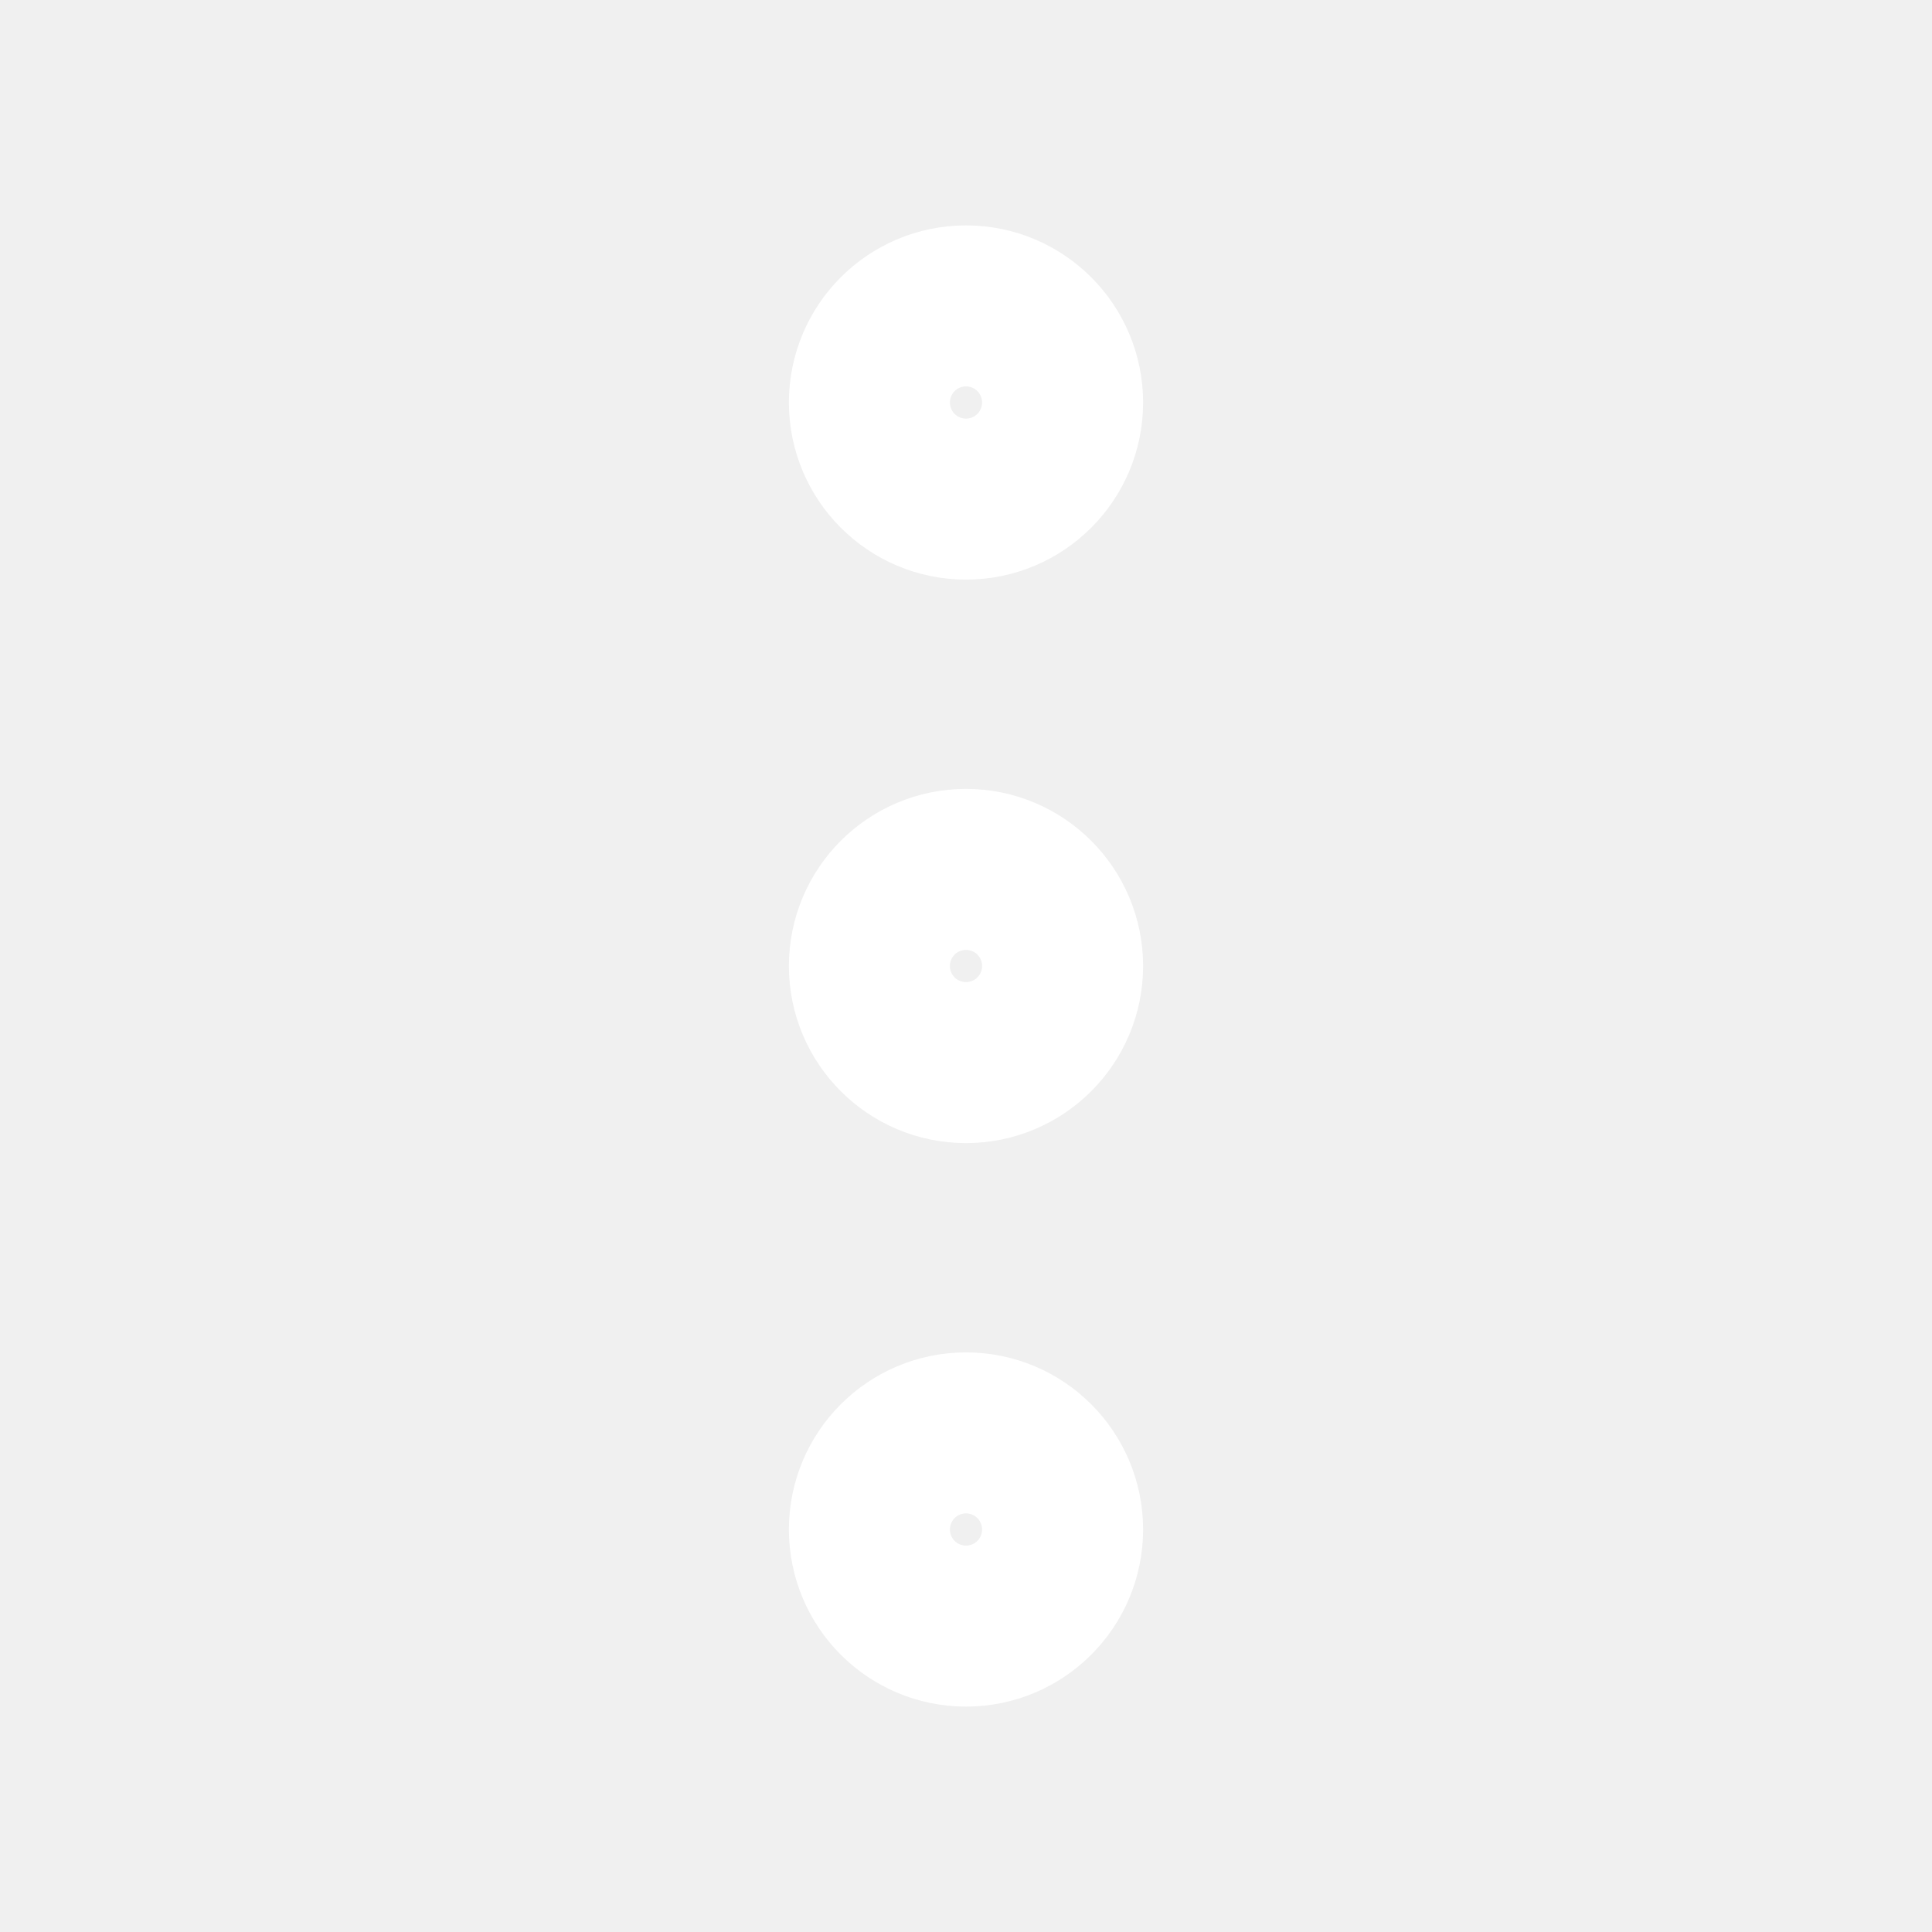
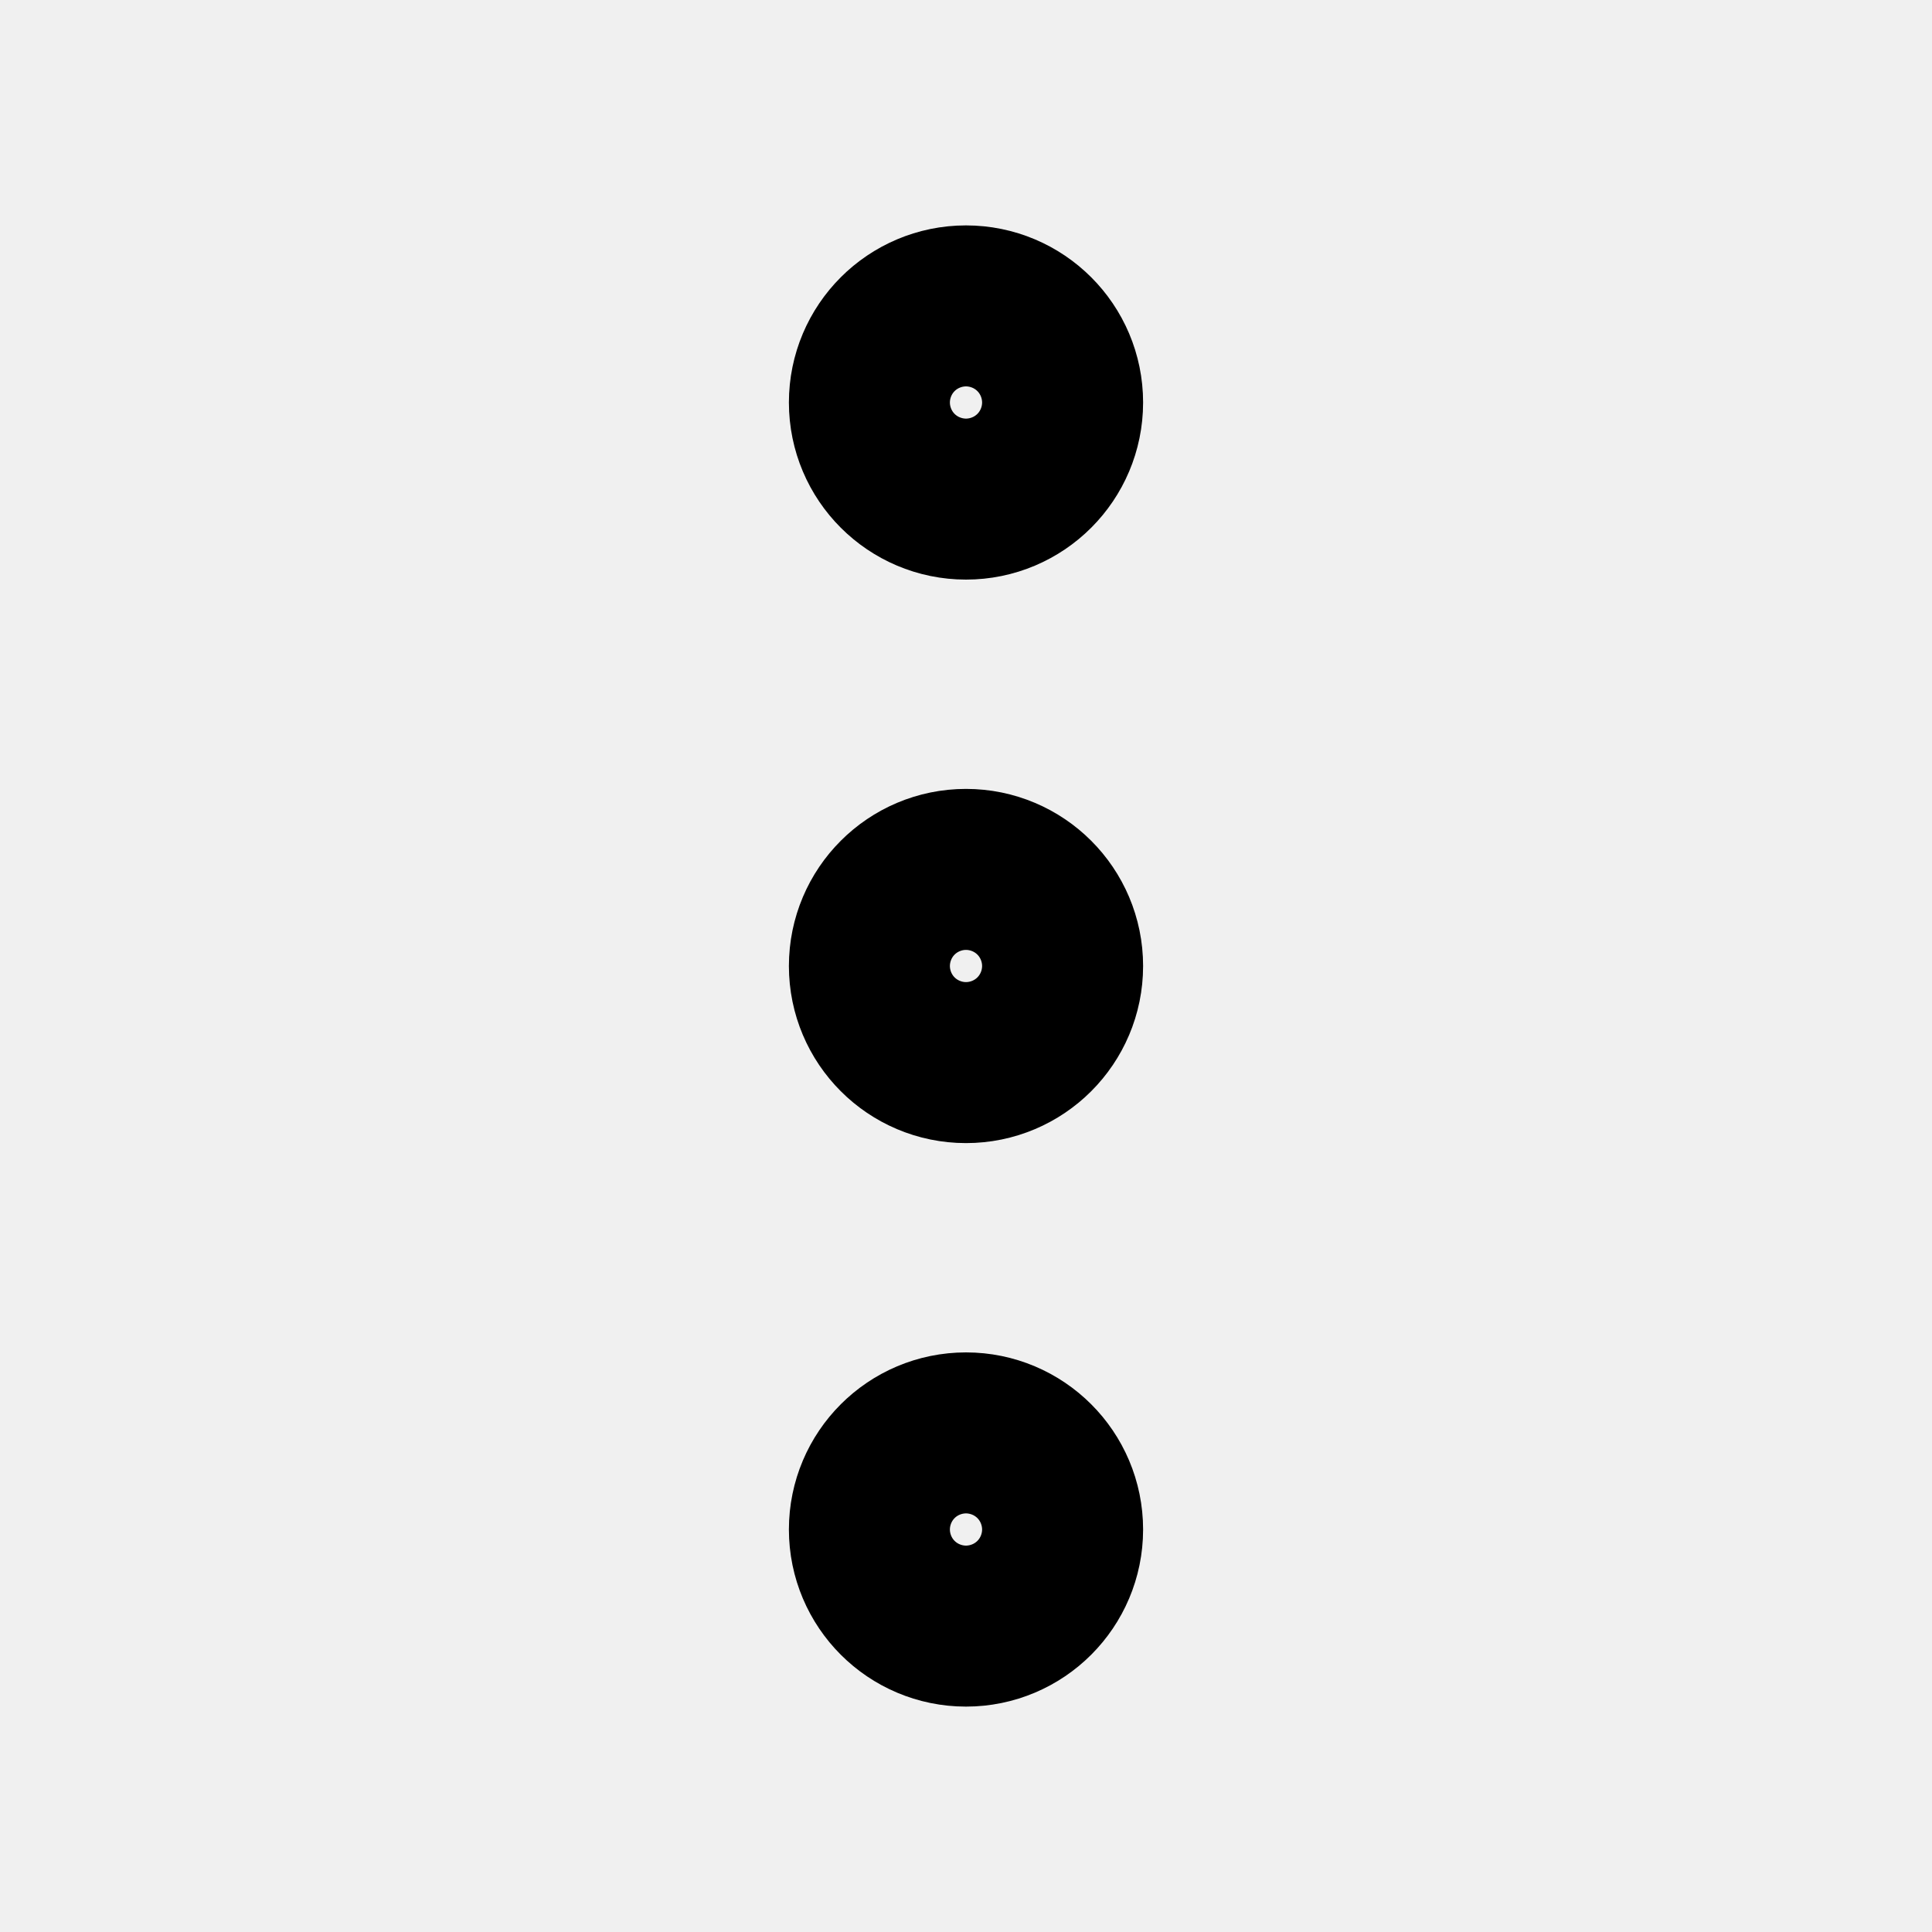
<svg xmlns="http://www.w3.org/2000/svg" width="30" height="30" viewBox="0 0 30 30" fill="none">
-   <path d="M15 16.25C15.69 16.25 16.25 15.69 16.25 15C16.25 14.31 15.69 13.75 15 13.75C14.31 13.75 13.75 14.31 13.75 15C13.75 15.69 14.31 16.25 15 16.25Z" stroke="white" stroke-width="3" stroke-linecap="round" stroke-linejoin="round" />
-   <path d="M15 7.5C15.69 7.5 16.25 6.94 16.25 6.25C16.25 5.56 15.69 5 15 5C14.31 5 13.75 5.56 13.75 6.25C13.75 6.94 14.31 7.5 15 7.5Z" stroke="white" stroke-width="3" stroke-linecap="round" stroke-linejoin="round" />
-   <path d="M15 25C15.69 25 16.25 24.44 16.25 23.75C16.25 23.06 15.69 22.5 15 22.5C14.31 22.5 13.75 23.06 13.75 23.75C13.75 24.44 14.31 25 15 25Z" stroke="white" stroke-width="3" stroke-linecap="round" stroke-linejoin="round" />
+   <path d="M15 16.25C15.69 16.25 16.25 15.69 16.25 15C16.25 14.31 15.69 13.75 15 13.75C14.31 13.75 13.75 14.31 13.75 15C13.75 15.69 14.31 16.25 15 16.25Z" stroke="currentColor" stroke-width="3" stroke-linecap="round" stroke-linejoin="round" />
+   <path d="M15 7.5C15.69 7.5 16.25 6.94 16.25 6.25C16.25 5.56 15.69 5 15 5C14.31 5 13.75 5.56 13.75 6.25C13.75 6.94 14.31 7.5 15 7.5Z" stroke="currentColor" stroke-width="3" stroke-linecap="round" stroke-linejoin="round" />
+   <path d="M15 25C15.69 25 16.25 24.44 16.25 23.75C16.25 23.06 15.69 22.5 15 22.5C14.31 22.5 13.75 23.06 13.75 23.75C13.75 24.44 14.31 25 15 25Z" stroke="currentColor" stroke-width="3" stroke-linecap="round" stroke-linejoin="round" />
</svg>
